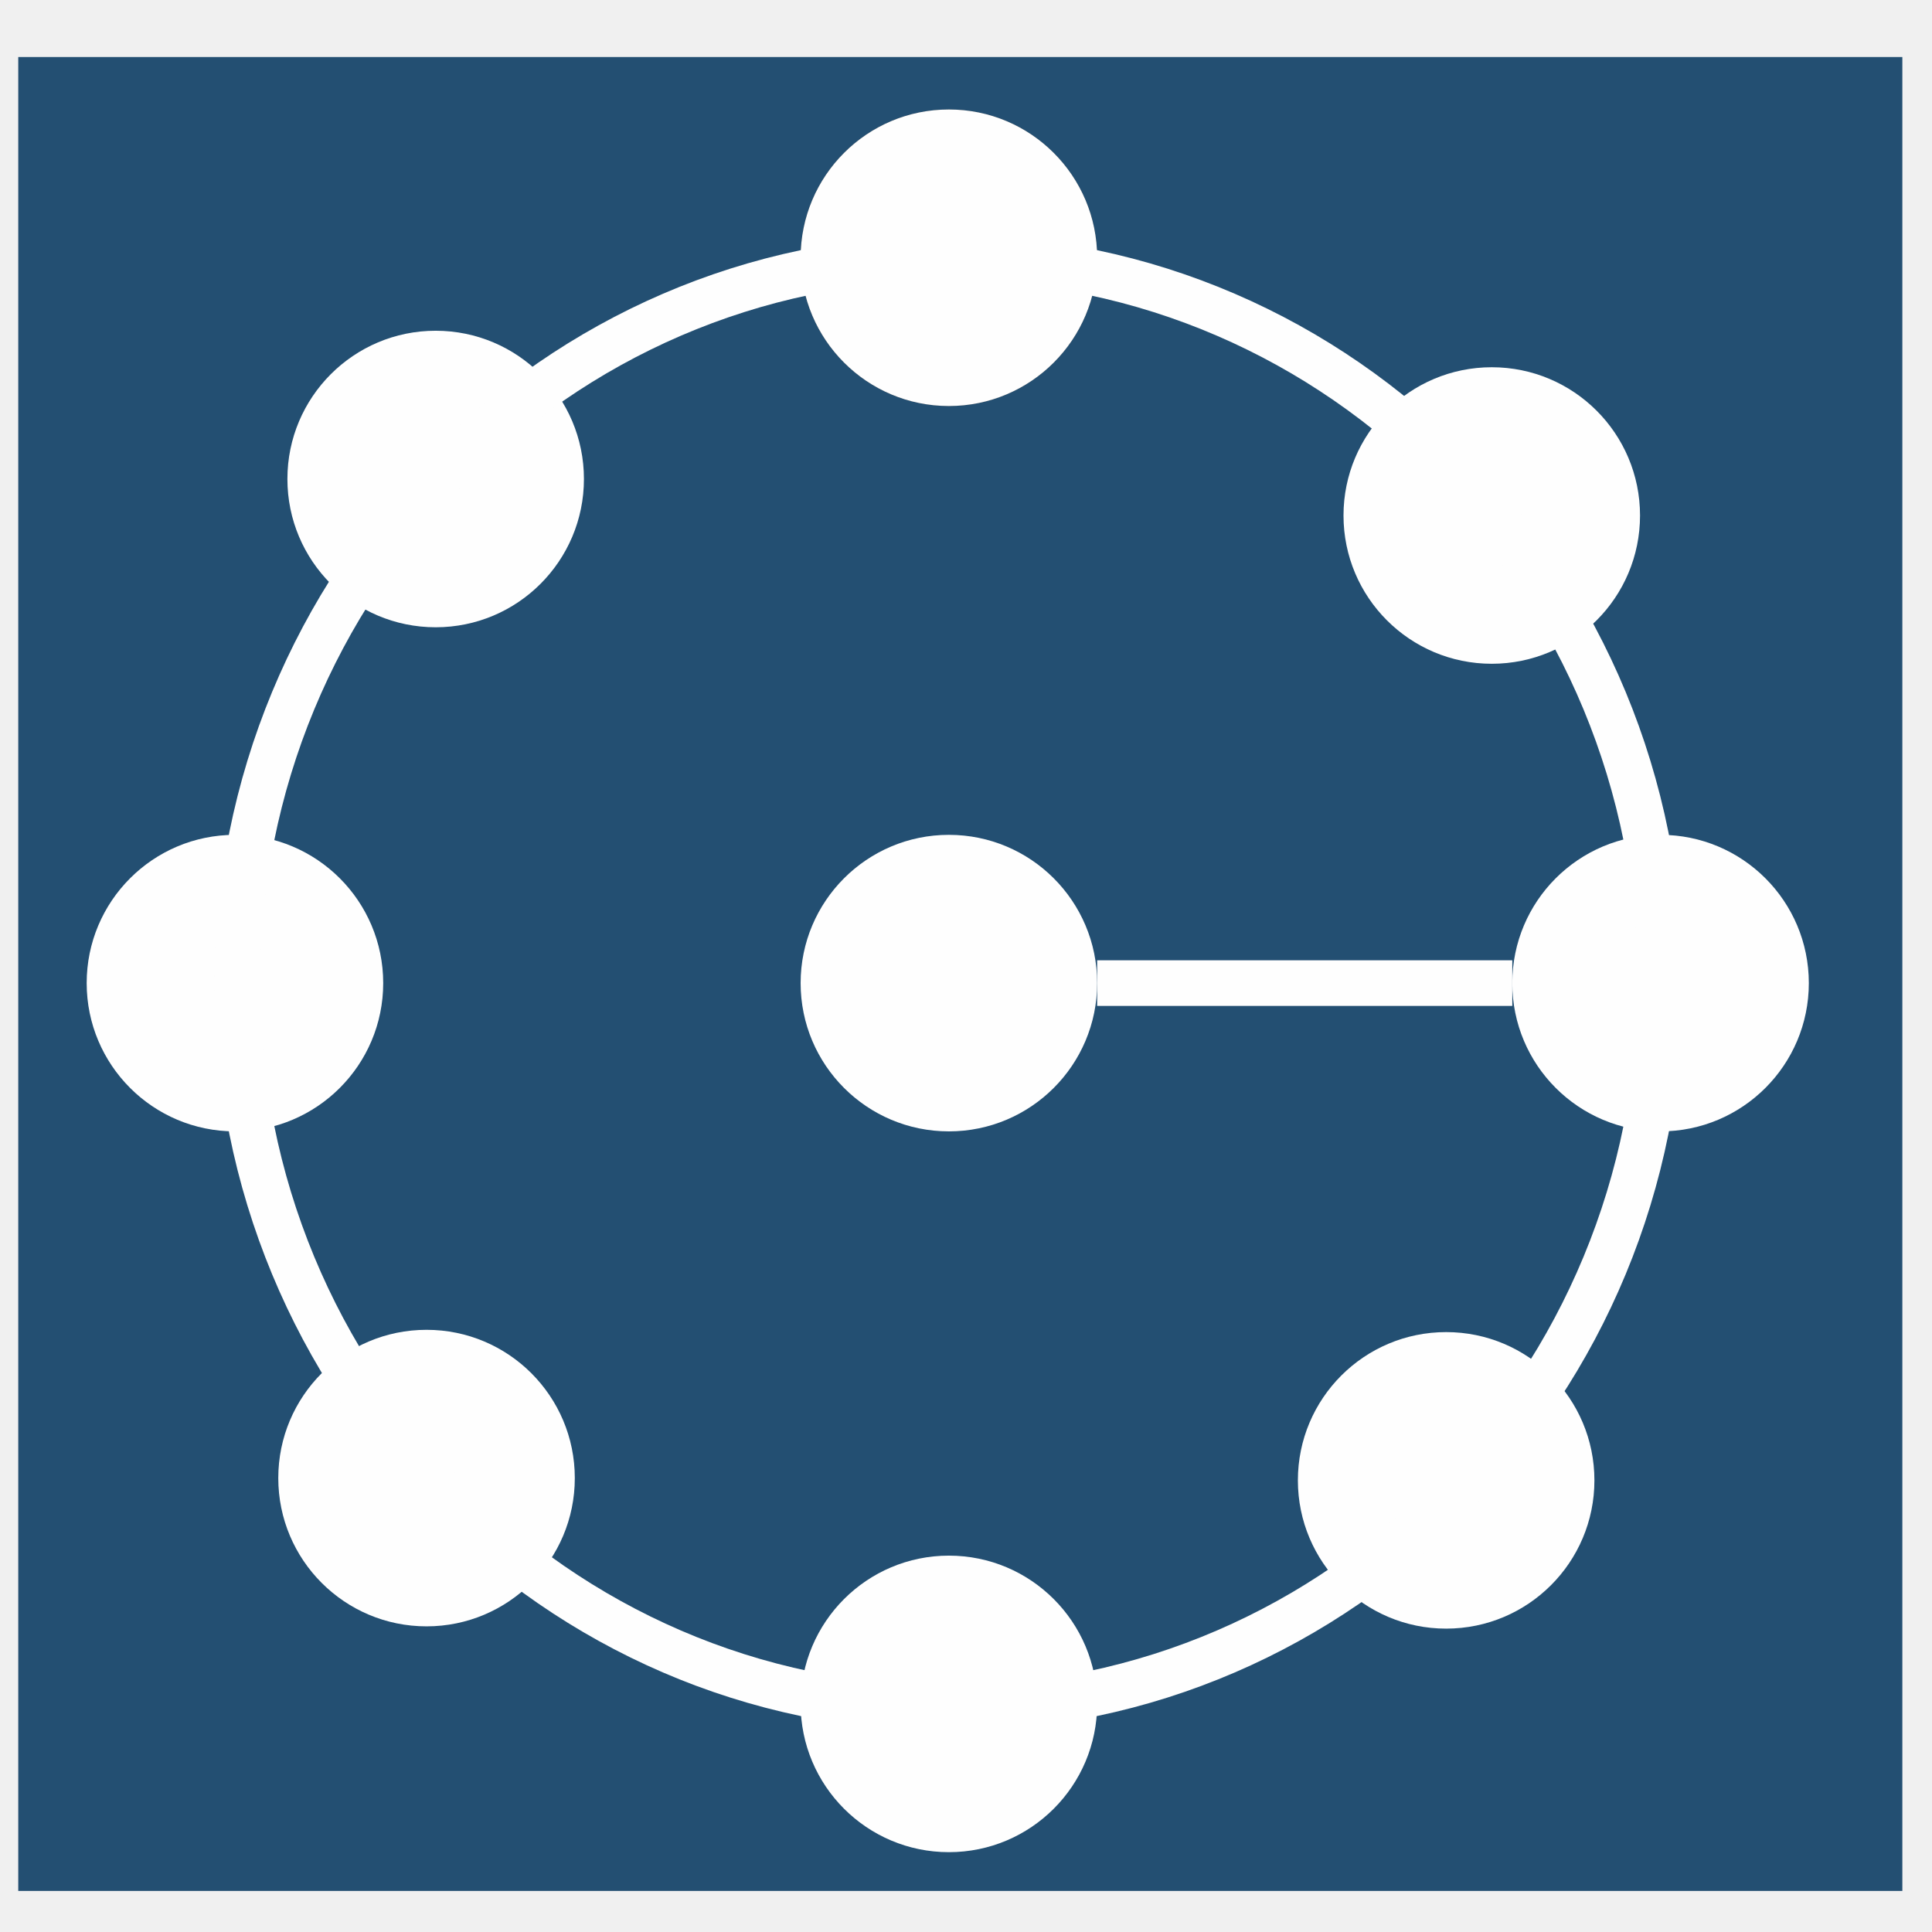
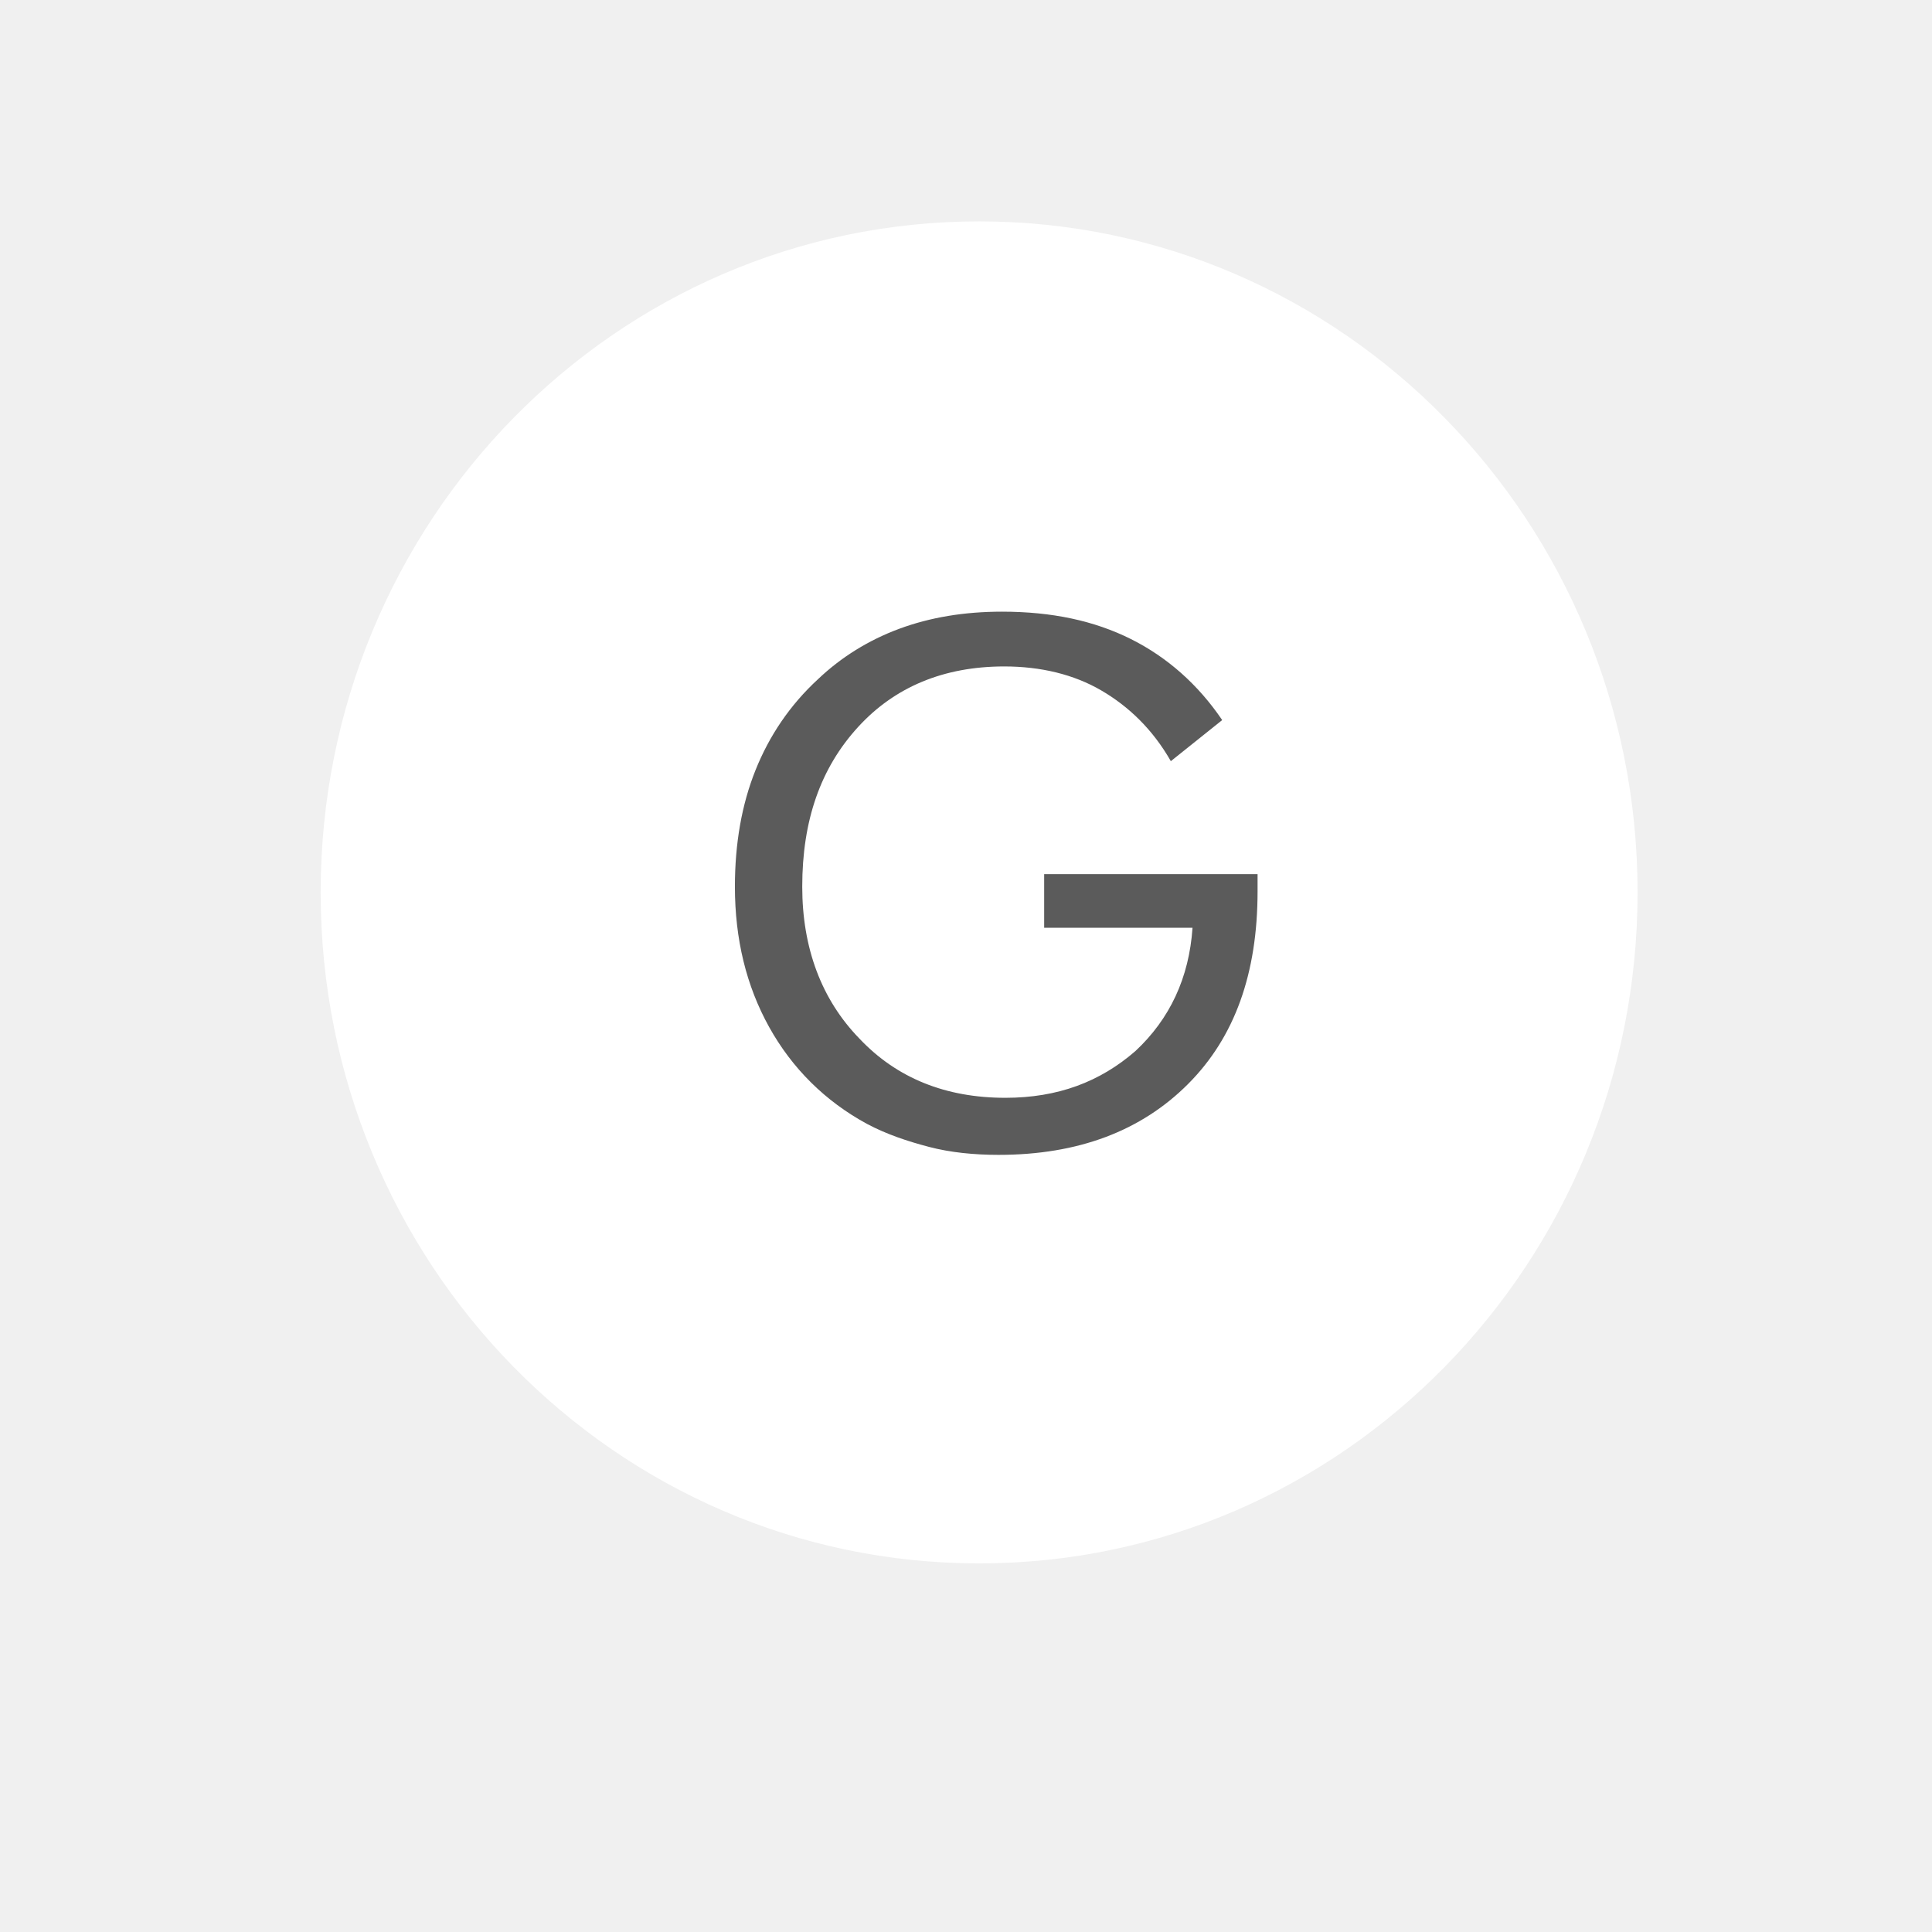
- <svg xmlns="http://www.w3.org/2000/svg" xml:space="preserve" width="8.468mm" height="8.468mm" version="1.1" style="shape-rendering:geometricPrecision; text-rendering:geometricPrecision; image-rendering:optimizeQuality; fill-rule:evenodd; clip-rule:evenodd" viewBox="0 0 847 847">
+ <svg xmlns="http://www.w3.org/2000/svg" xml:space="preserve" width="16.933mm" height="16.933mm" version="1.1" style="shape-rendering:geometricPrecision; text-rendering:geometricPrecision; image-rendering:optimizeQuality; fill-rule:evenodd; clip-rule:evenodd" viewBox="0 0 1693 1693">
  <defs>
    <style type="text/css">
   
-     .str0 {stroke:#FEFEFE;stroke-width:20}
-     .fil3 {fill:none}
-     .fil2 {fill:#434242}
-     .fil1 {fill:#FEFEFE}
-     .fil0 {fill:#234F72}
+     .fil0 {fill:#fff}
+     .fil1 {fill:#5B5B5B;fill-rule:nonzero}
   
  </style>
  </defs>
  <g id="Layer_x0020_1">
-     <rect class="fil0" x="8" y="25" width="826" height="804" />
-     <circle class="fil1" cx="191" cy="210" r="65" />
-     <circle class="fil2" cx="416" cy="113" r="65" />
-     <circle class="fil1" cx="103" cy="431" r="65" />
-     <circle class="fil1" cx="654" cy="226" r="65" />
-     <circle class="fil1" cx="187" cy="648" r="65" />
-     <circle class="fil1" cx="416" cy="431" r="65" />
-     <circle class="fil1" cx="728" cy="431" r="65" />
-     <circle class="fil1" cx="634" cy="649" r="65" />
-     <ellipse class="fil3 str0" cx="416" cy="431" rx="312" ry="318" />
-     <circle class="fil1" cx="416" cy="113" r="65" />
-     <circle class="fil1" cx="416" cy="747" r="65" />
-     <line class="fil3 str0" x1="481" y1="431" x2="663" y2="431" />
+     <ellipse class="fil0" cx="858" cy="782" rx="577" ry="588" />
+     <path class="fil1" d="M915 766l187 0 0 15c0,72 -20,128 -61,169 -41,41 -96,62 -166,62 -21,0 -42,-2 -61,-7 -19,-5 -37,-11 -54,-20 -37,-20 -66,-49 -86,-85 -20,-36 -30,-77 -30,-123 0,-38 6,-72 18,-102 12,-30 30,-57 55,-80 20,-19 44,-34 71,-44 27,-10 57,-15 90,-15 44,0 81,8 113,24 32,16 59,40 80,71l-45 36c-16,-28 -37,-48 -61,-62 -24,-14 -53,-21 -85,-21 -53,0 -96,18 -128,53 -33,36 -49,82 -49,140 0,54 17,99 50,133 33,35 76,52 128,52 46,0 83,-14 114,-41 30,-28 47,-64 50,-108l-130 0 0 -48z" />
  </g>
</svg>
